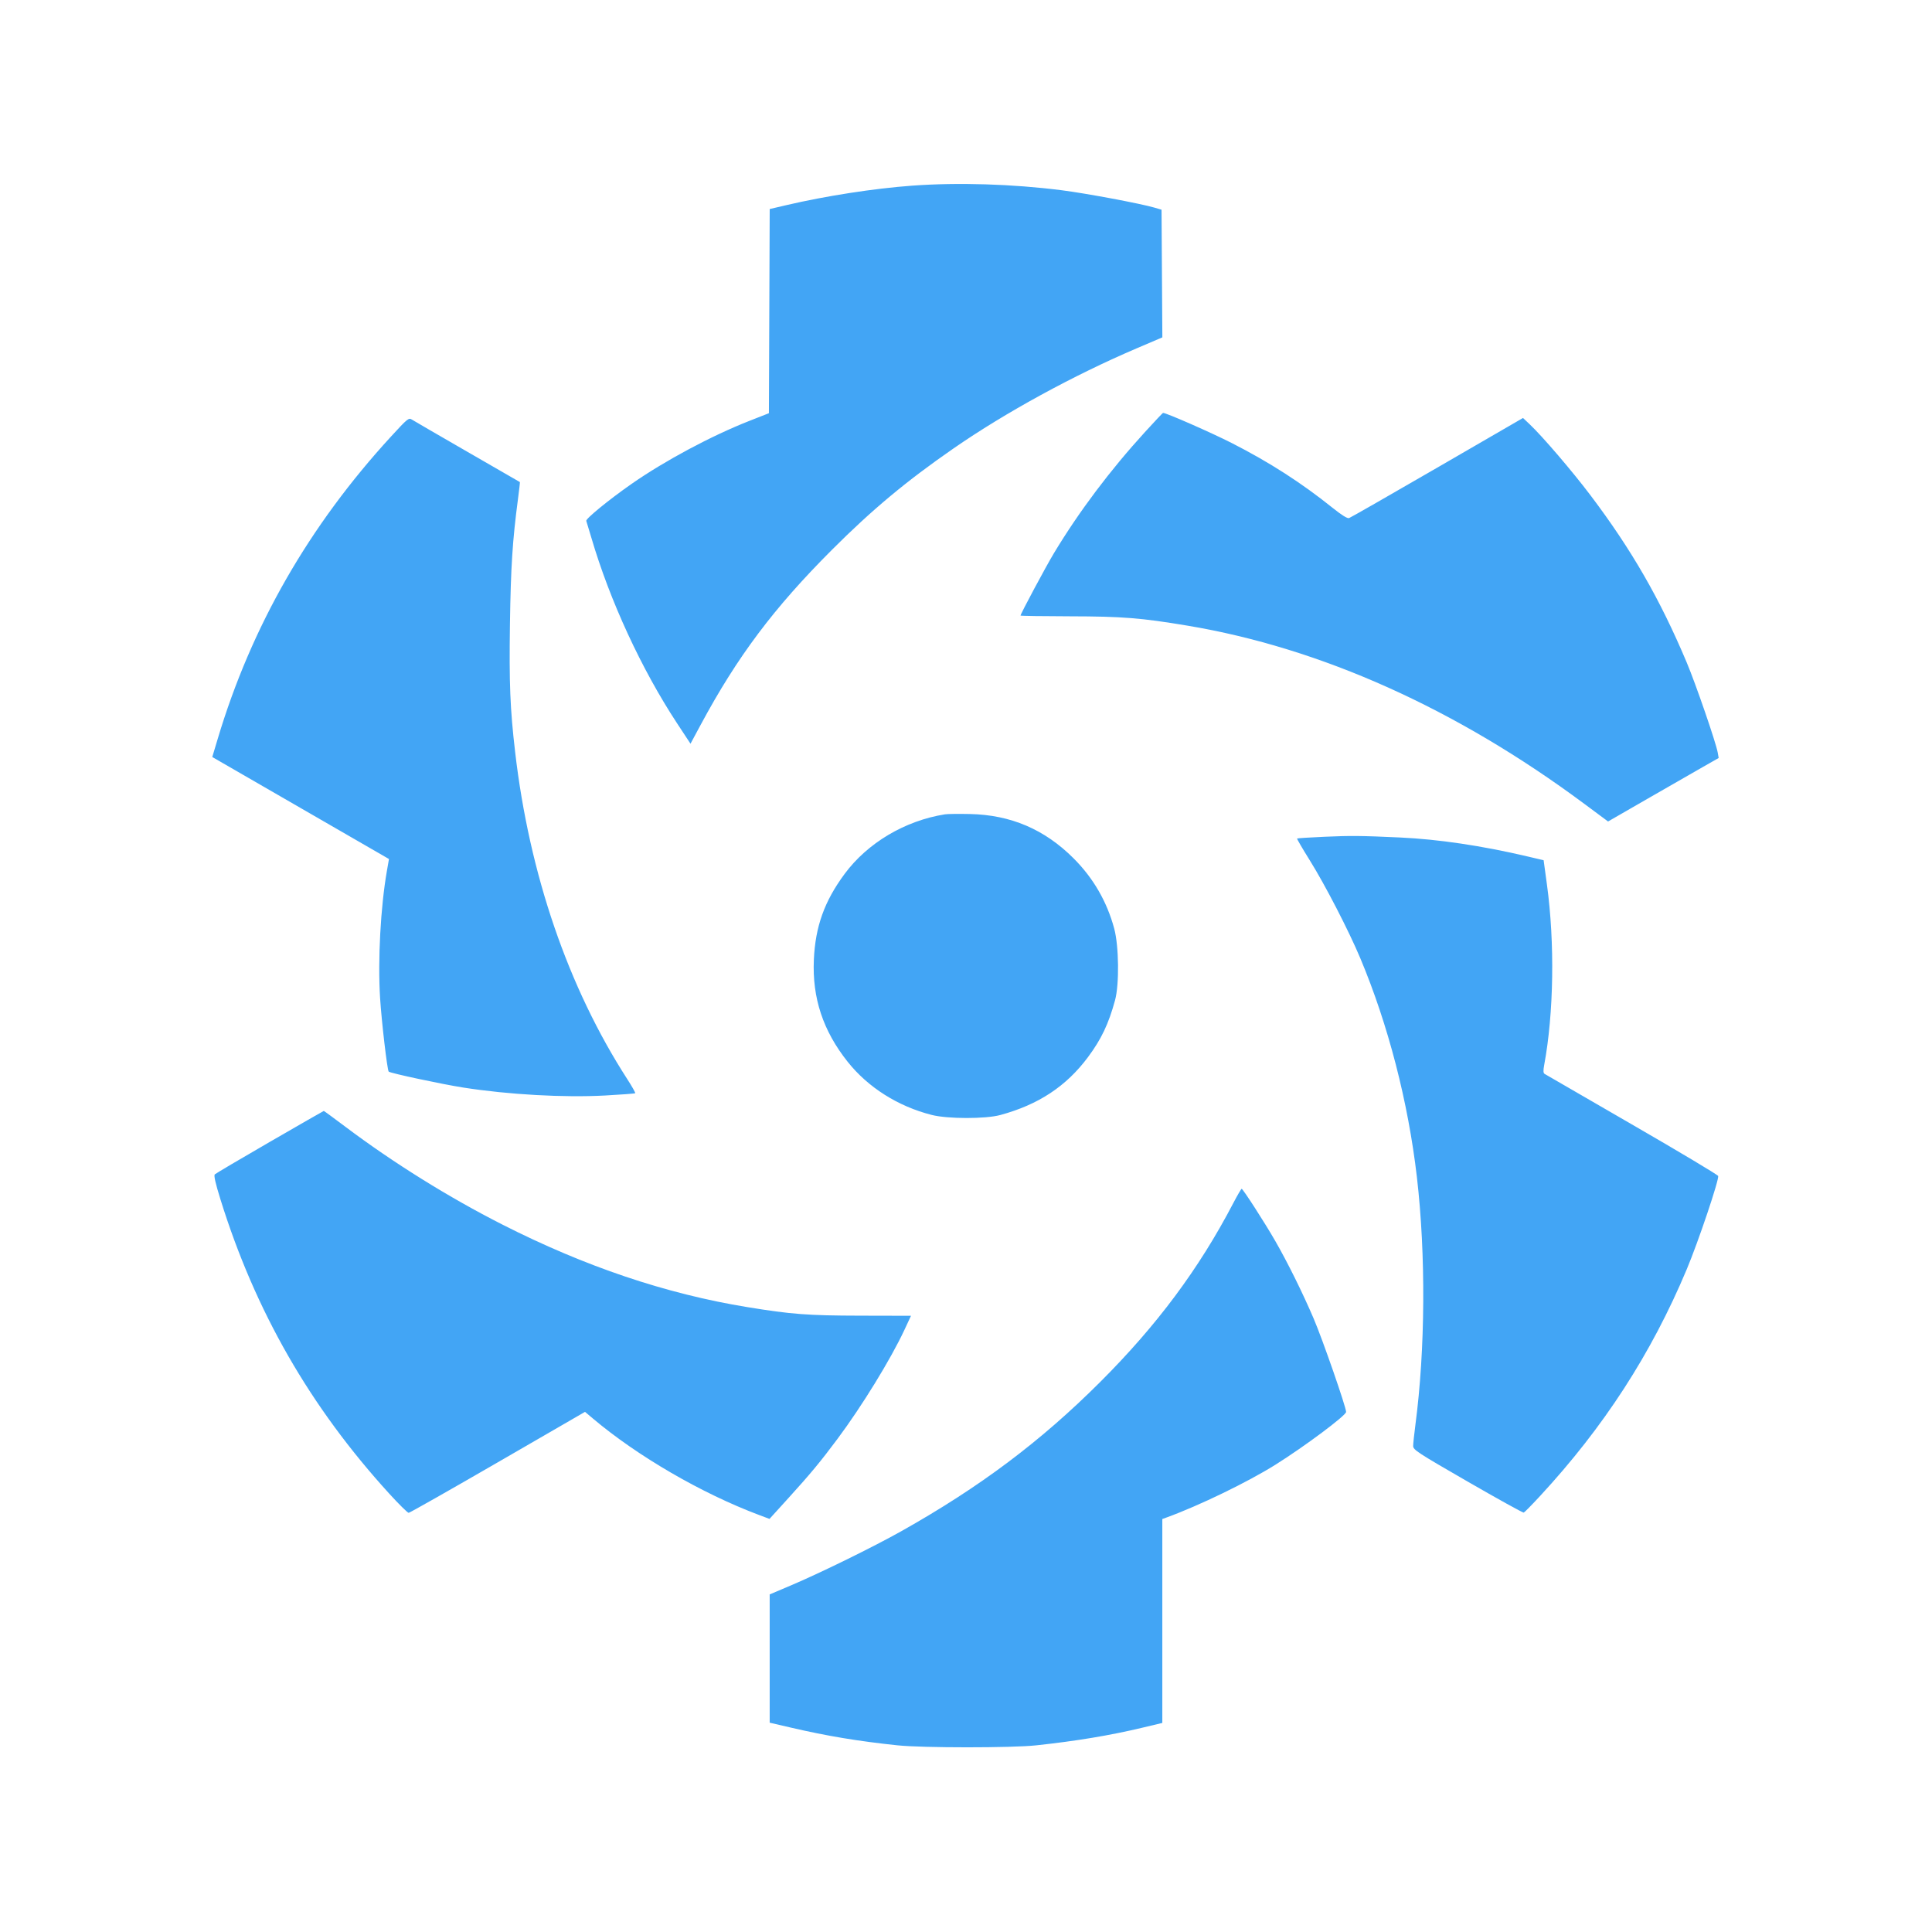
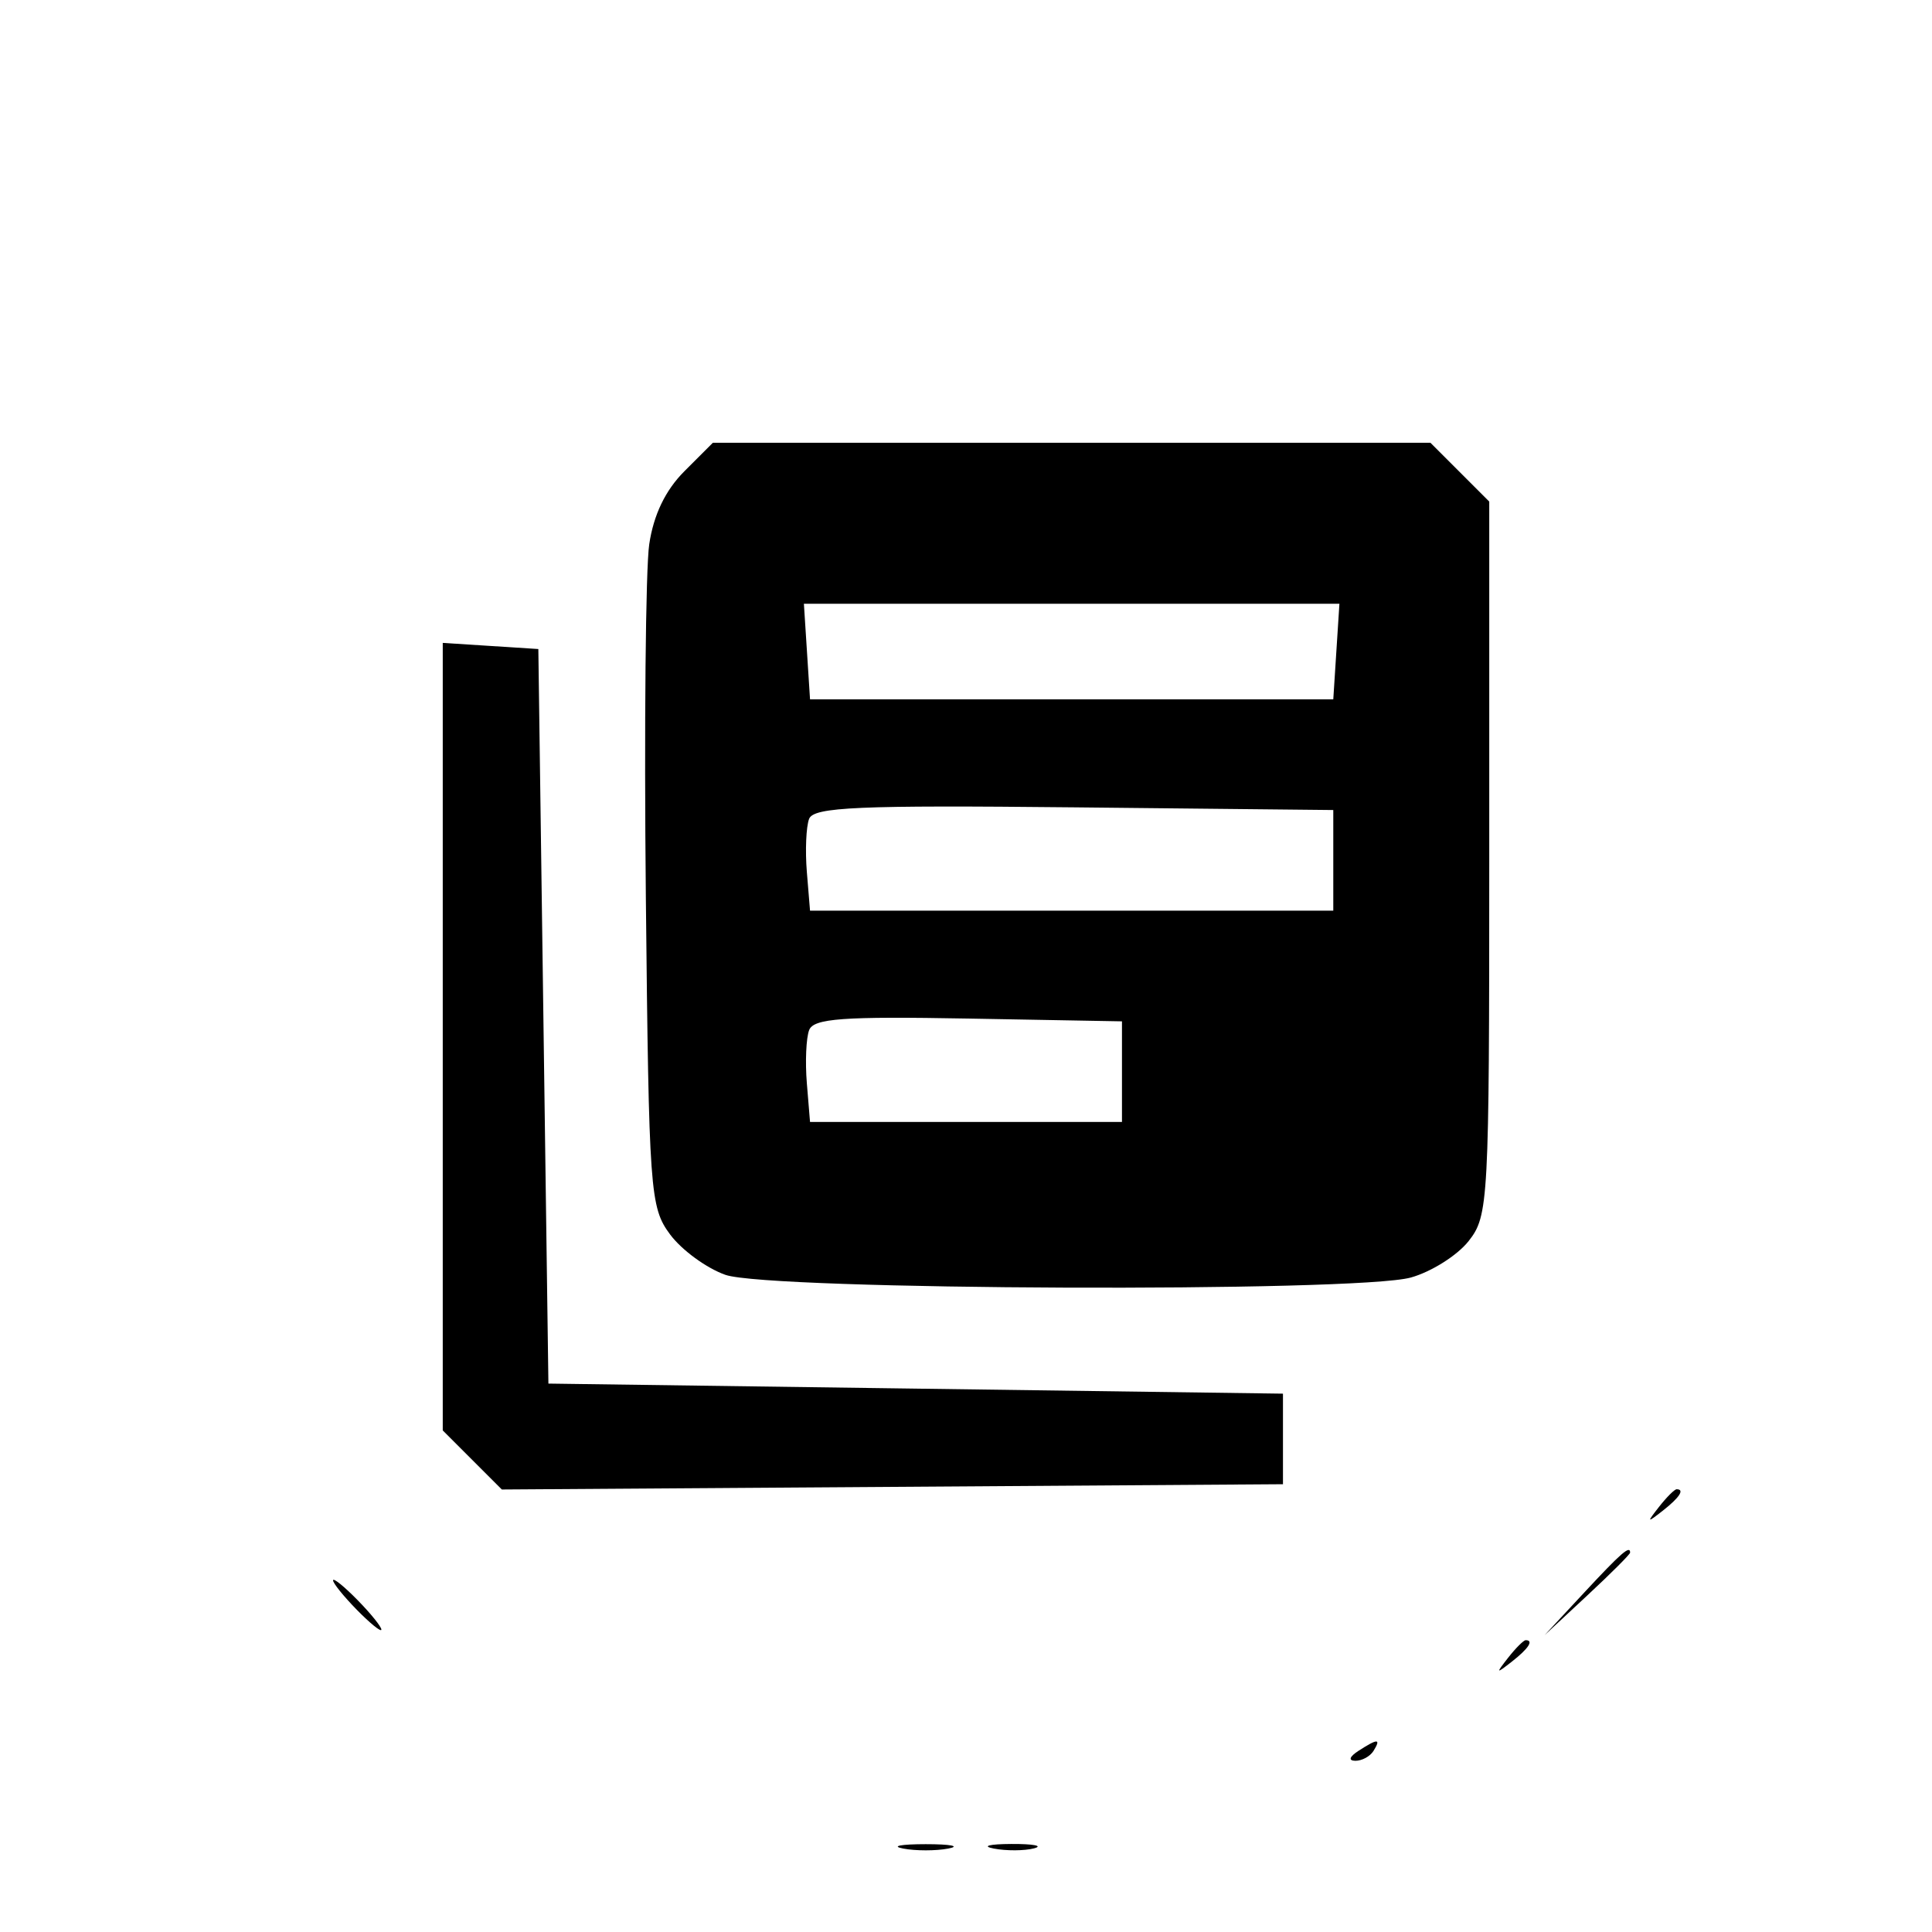
- <svg xmlns="http://www.w3.org/2000/svg" width="1240" height="1240">
-   <path d="M585.5 119.157c-24.392 1.775-55.454 6.582-80.743 12.495l-10.743 2.512-.257 65.522-.257 65.523-12.5 4.911c-24.453 9.608-54.301 25.574-75.692 40.488-14.402 10.041-29.52 22.393-29.025 23.713.243.648 1.692 5.443 3.22 10.655 11.868 40.48 32.267 84.639 55.173 119.442l8.503 12.917 6.683-12.417c23.502-43.672 46.807-74.722 84.066-112.002 25.738-25.754 47.825-44.173 78.072-65.109 33.386-23.108 77-46.934 117.761-64.332l16.261-6.94-.261-40.974-.261-40.973-4.5-1.319c-8.958-2.625-43.862-9.169-59.5-11.155-31.749-4.032-66.513-5.102-96-2.957M734.906 277.25c-22.472 24.627-42.334 51.05-58.443 77.75-5.099 8.45-21.464 39.014-21.462 40.083 0 .229 14.287.445 31.75.479 33.627.065 45.612 1.017 75.303 5.978 85.759 14.331 172.63 53.33 254.813 114.394l15.221 11.31 25.706-14.808c14.138-8.144 30.112-17.312 35.497-20.372l9.79-5.564-.61-3.5c-1.096-6.29-14.149-44.185-19.977-58-17.139-40.622-35.248-72.077-61.599-107-11.686-15.488-30.818-37.844-39.039-45.62l-4.356-4.119-55 31.858c-30.25 17.522-55.747 32.106-56.66 32.408-1.079.358-4.75-1.93-10.5-6.543-20.084-16.116-40.545-29.274-64.607-41.547C777.601 277.739 748.585 265 746.461 265c-.207 0-5.407 5.512-11.555 12.25m-483.911 2.889c-52.729 57.452-89.592 121.745-111.254 194.044l-3.501 11.683 56.707 32.735 56.706 32.734-1.326 7.583c-4.069 23.272-5.894 57.248-4.381 81.582.926 14.898 4.591 46.254 5.526 47.28.898.986 34.289 8.122 48.028 10.264 28.958 4.515 64.488 6.499 90.867 5.074 10.377-.56 19.07-1.222 19.319-1.471.248-.248-2.035-4.306-5.074-9.017-37.96-58.843-62.879-131.564-72.005-210.13-3.219-27.711-3.869-43.866-3.307-82.149.534-36.338 1.631-53.441 5.12-79.832.798-6.039 1.368-11.04 1.266-11.112-.102-.073-15.261-8.815-33.686-19.427-18.425-10.613-34.464-19.919-35.642-20.682-2.027-1.312-2.739-.735-13.363 10.841M606.5 522.653c-25.669 4.073-49.712 18.357-64.437 38.283-12.956 17.531-18.769 33.768-19.713 55.064-1.087 24.502 5.901 45.6 21.676 65.452 13.091 16.473 32.315 28.634 53.974 34.141 10.222 2.599 34.507 2.629 44 .054 24.469-6.637 42.328-18.418 56.253-37.107 8.576-11.511 13.261-21.347 17.403-36.54 2.782-10.202 2.502-34.762-.523-46-4.654-17.286-13.403-32.422-26.057-45.076-18.639-18.639-40.322-27.911-66.576-28.47-7.15-.152-14.35-.062-16 .199m243.676 14.396c-9.529.421-17.487.928-17.685 1.126-.198.198 3.43 6.427 8.061 13.843 9.872 15.805 25.076 45.255 32.515 62.982 17.89 42.628 30.726 92.267 36.33 140.5 5.776 49.707 5.41 110.661-.955 158.936-.793 6.015-1.442 12.144-1.442 13.62 0 2.476 2.712 4.248 35.027 22.888 19.264 11.113 35.44 20.059 35.946 19.88.506-.178 5.205-4.957 10.444-10.619 40.968-44.285 71.417-91.321 94.113-145.385 7.518-17.906 21.003-57.989 20.208-60.062-.302-.785-25.229-15.681-55.393-33.103-30.165-17.421-55.37-32.011-56.011-32.422-.843-.54-.908-2.132-.233-5.74 6.158-32.924 6.854-78.418 1.771-115.688l-2.141-15.695-10.616-2.49c-29.261-6.862-56.983-10.974-81.615-12.105-25.026-1.149-31.483-1.212-48.324-.466M173.193 732.877c-18.869 10.91-34.771 20.301-35.338 20.868-.708.708.416 5.685 3.59 15.893 22.372 71.955 57.534 133.26 108.468 189.112 6.144 6.737 11.715 12.235 12.379 12.217.665-.019 26.402-14.607 57.195-32.419l55.987-32.386 5.013 4.231c28.719 24.239 69.849 48.122 106.705 61.961l6.691 2.512 11.972-13.183c14.282-15.727 20.74-23.512 31.675-38.183 15.78-21.171 34.174-51.134 42.972-70l4.197-9-32.6-.072c-33.662-.073-44.236-.877-72.599-5.517-52.086-8.52-104.017-26.026-157-52.926-34.47-17.5-69.941-39.589-100.682-62.699-7.525-5.657-13.825-10.277-14-10.266-.175.011-15.756 8.946-34.625 19.857M791.52 772.25c-22.058 42.207-48.977 78.371-85.449 114.795-38.124 38.072-77.236 67.416-127.546 95.69-17.969 10.099-51.743 26.686-70.775 34.76l-13.75 5.834v82.327l13.75 3.194c23.233 5.395 43.059 8.689 68.25 11.336 16.09 1.691 73.361 1.705 89 .021 25.772-2.774 47.439-6.375 68.25-11.344l12.75-3.045V974.95l2.75-1.001c20.982-7.643 52.157-22.755 69.847-33.859 18.882-11.852 45.274-31.559 45.357-33.868.102-2.831-15.119-46.644-20.841-59.99-7.171-16.726-16.651-35.878-24.655-49.808-6.712-11.68-20.708-33.401-21.531-33.415-.315-.005-2.748 4.154-5.407 9.241" fill="#42a5f5" fill-rule="evenodd" />
+ <svg xmlns="http://www.w3.org/2000/svg" width="192" height="192">
+   <path d="M68.009 46.837c-1.88 1.88-3.057 4.327-3.489 7.25-.358 2.427-.509 18.218-.336 35.092.302 29.31.409 30.804 2.41 33.5 1.151 1.551 3.626 3.358 5.5 4.015 4.377 1.533 62.726 1.762 68.111.266 2.037-.566 4.624-2.199 5.75-3.629 1.973-2.509 2.045-3.852 2.045-38.043V49.846l-2.923-2.923L142.154 44H70.846l-2.837 2.837M80.195 64.75l.305 4.75h52l.305-4.75.305-4.75H79.89l.305 4.75M44 103.022v39.132l2.935 2.935 2.935 2.935 38.815-.262 38.815-.262v-9L91 138l-36.5-.5L54 101l-.5-36.5-4.75-.305L44 63.89v39.132m36.408-21.644c-.297.776-.399 3.146-.225 5.267L80.5 90.5h52v-10l-25.775-.267c-21.45-.222-25.866-.03-26.317 1.145m.004 20.991c-.3.781-.403 3.155-.229 5.276l.317 3.855h31v-10l-15.271-.276c-12.459-.225-15.372-.015-15.817 1.145m84.46 47.381c-1.243 1.586-1.208 1.621.378.378 1.666-1.307 2.195-2.128 1.372-2.128-.207 0-.995.787-1.75 1.75m-7.419 8.5l-3.953 4.25 4.25-3.953c2.338-2.174 4.25-4.087 4.25-4.25 0-.757-.871.001-4.547 3.953M35 159.5c1.292 1.375 2.574 2.5 2.849 2.5.275 0-.557-1.125-1.849-2.5-1.292-1.375-2.574-2.5-2.849-2.5-.275 0 .557 1.125 1.849 2.5m114.872 5.25c-1.243 1.586-1.208 1.621.378.378 1.666-1.307 2.195-2.128 1.372-2.128-.207 0-.995.787-1.75 1.75M135 174c-.901.582-1.025.975-.309.985.655.008 1.469-.435 1.809-.985.767-1.242.421-1.242-1.5 0m-45.25 9.706c1.237.238 3.263.238 4.5 0 1.237-.239.225-.434-2.25-.434s-3.487.195-2.25.434m9.012.001c1.244.239 3.044.23 4-.02s-.062-.446-2.262-.435c-2.2.011-2.982.216-1.738.455" fill="undefined" fill-rule="evenodd" />
</svg>
